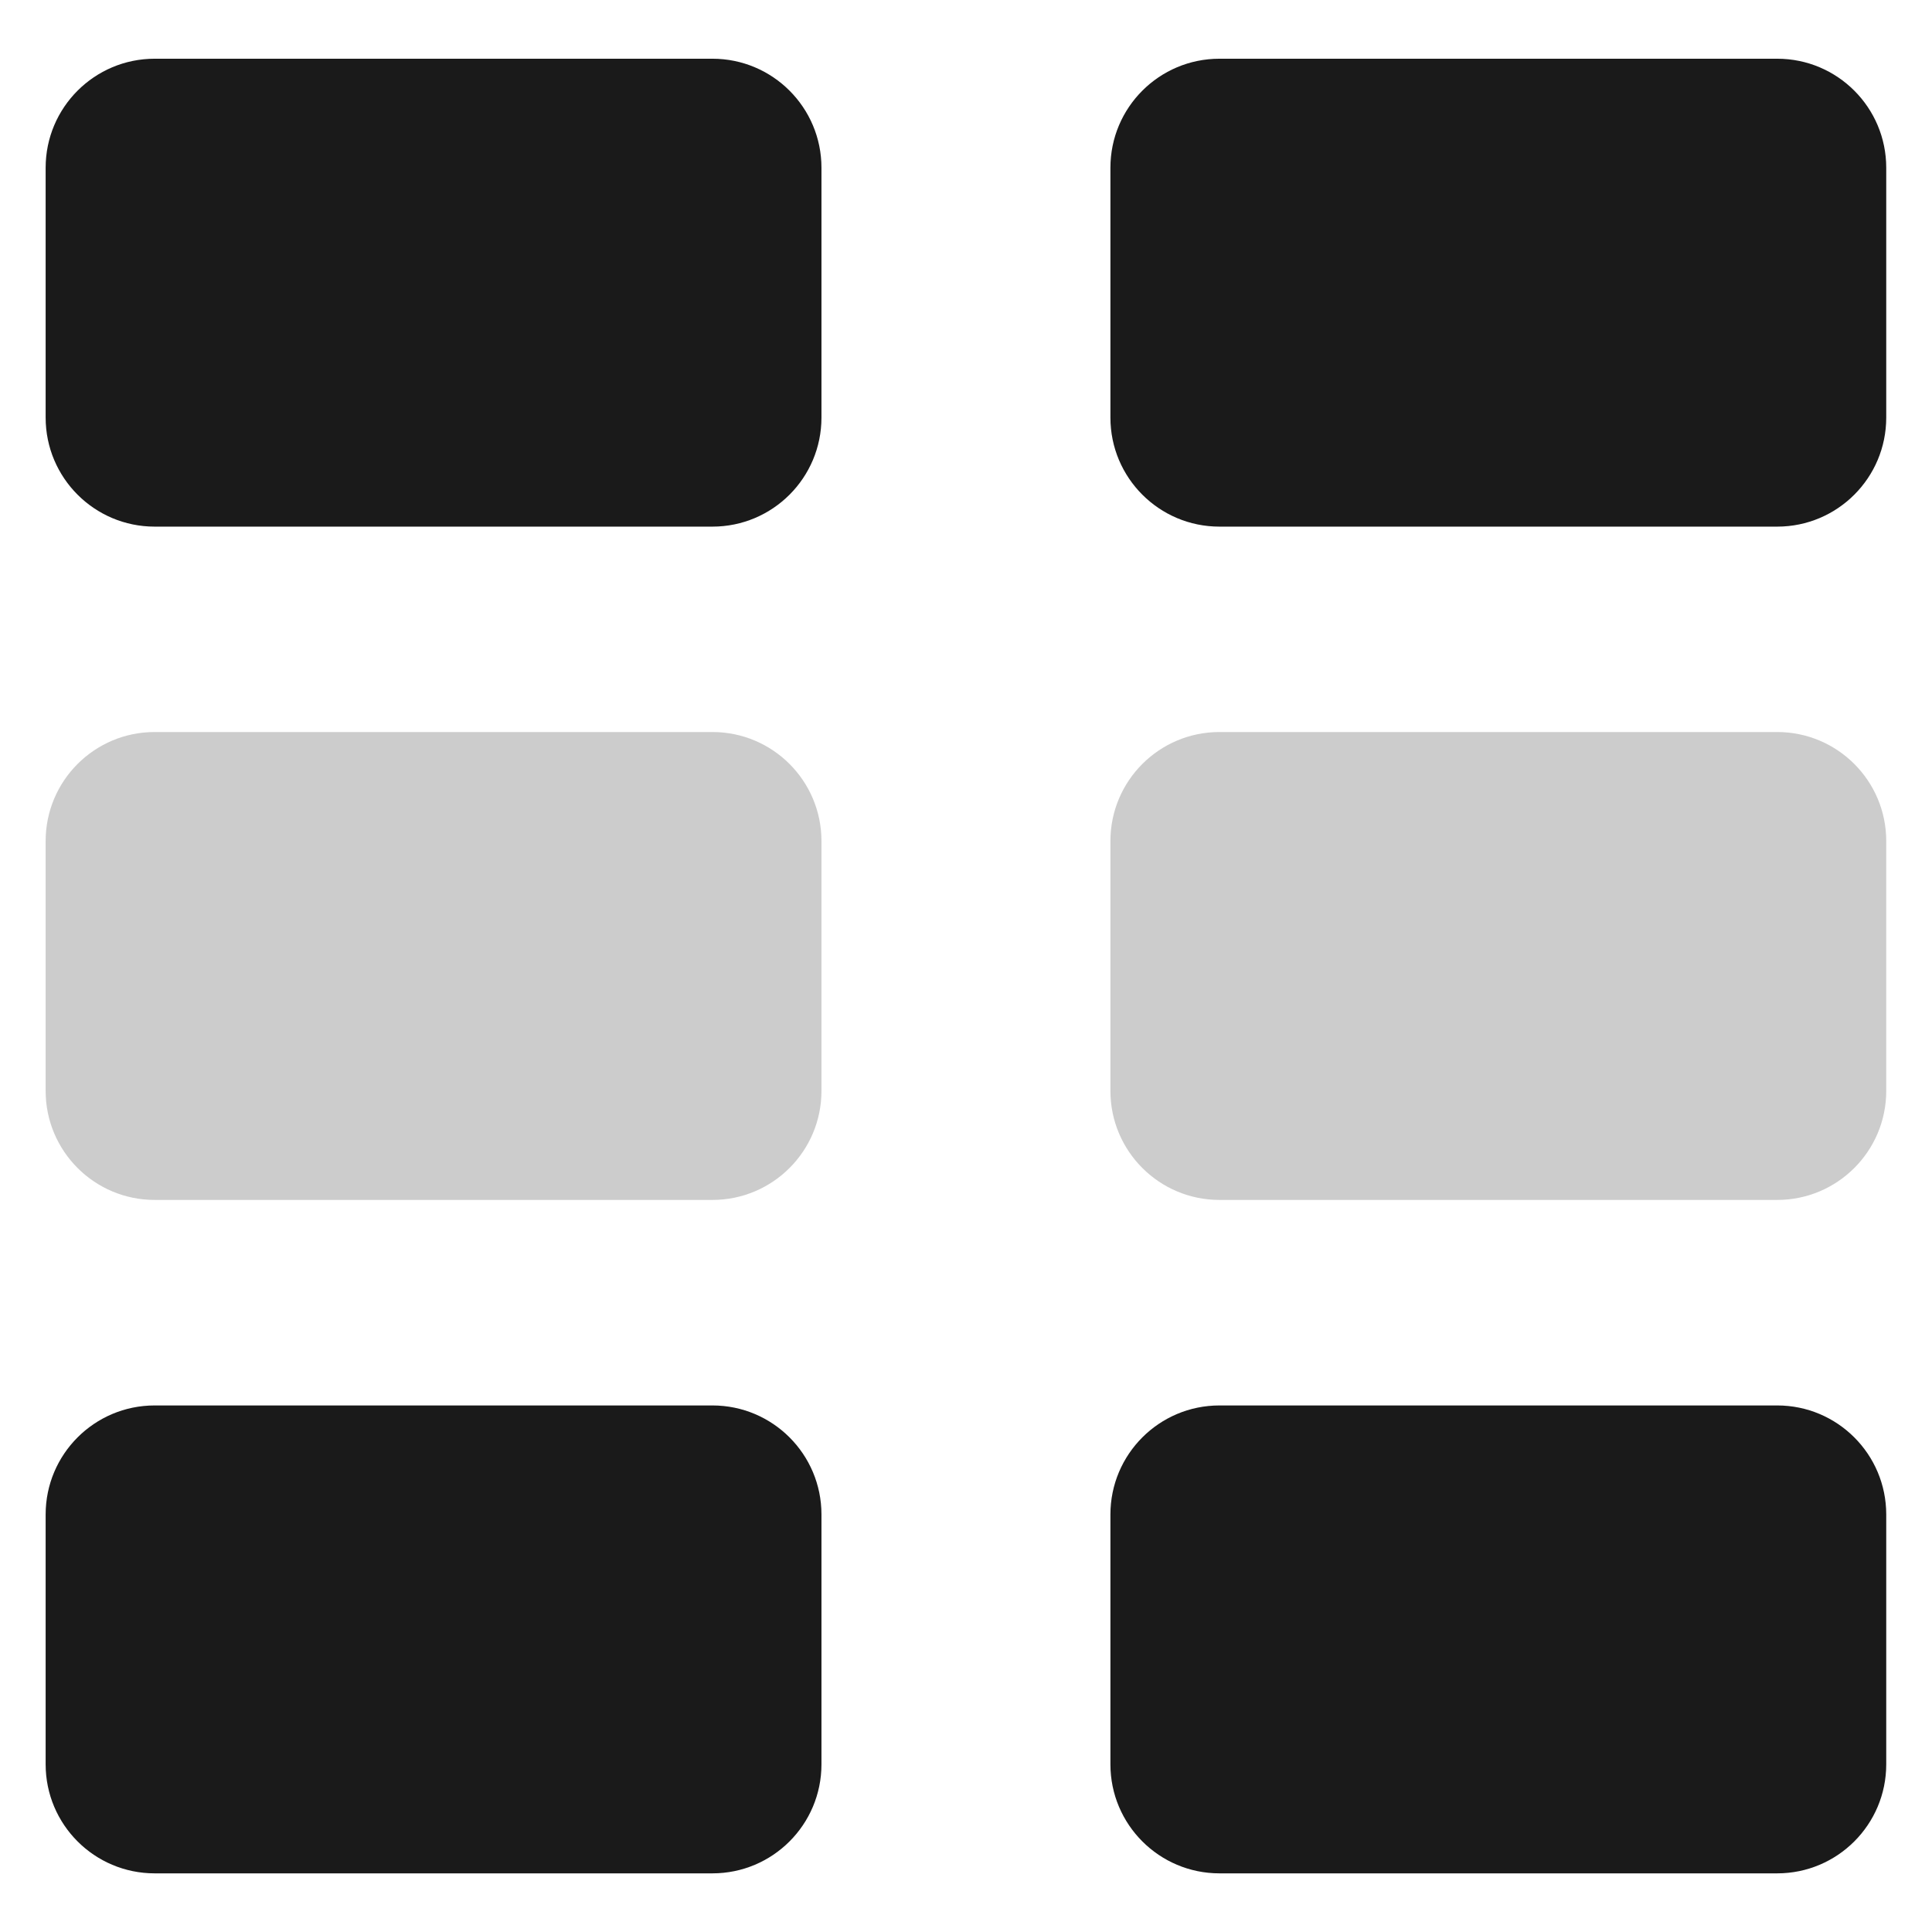
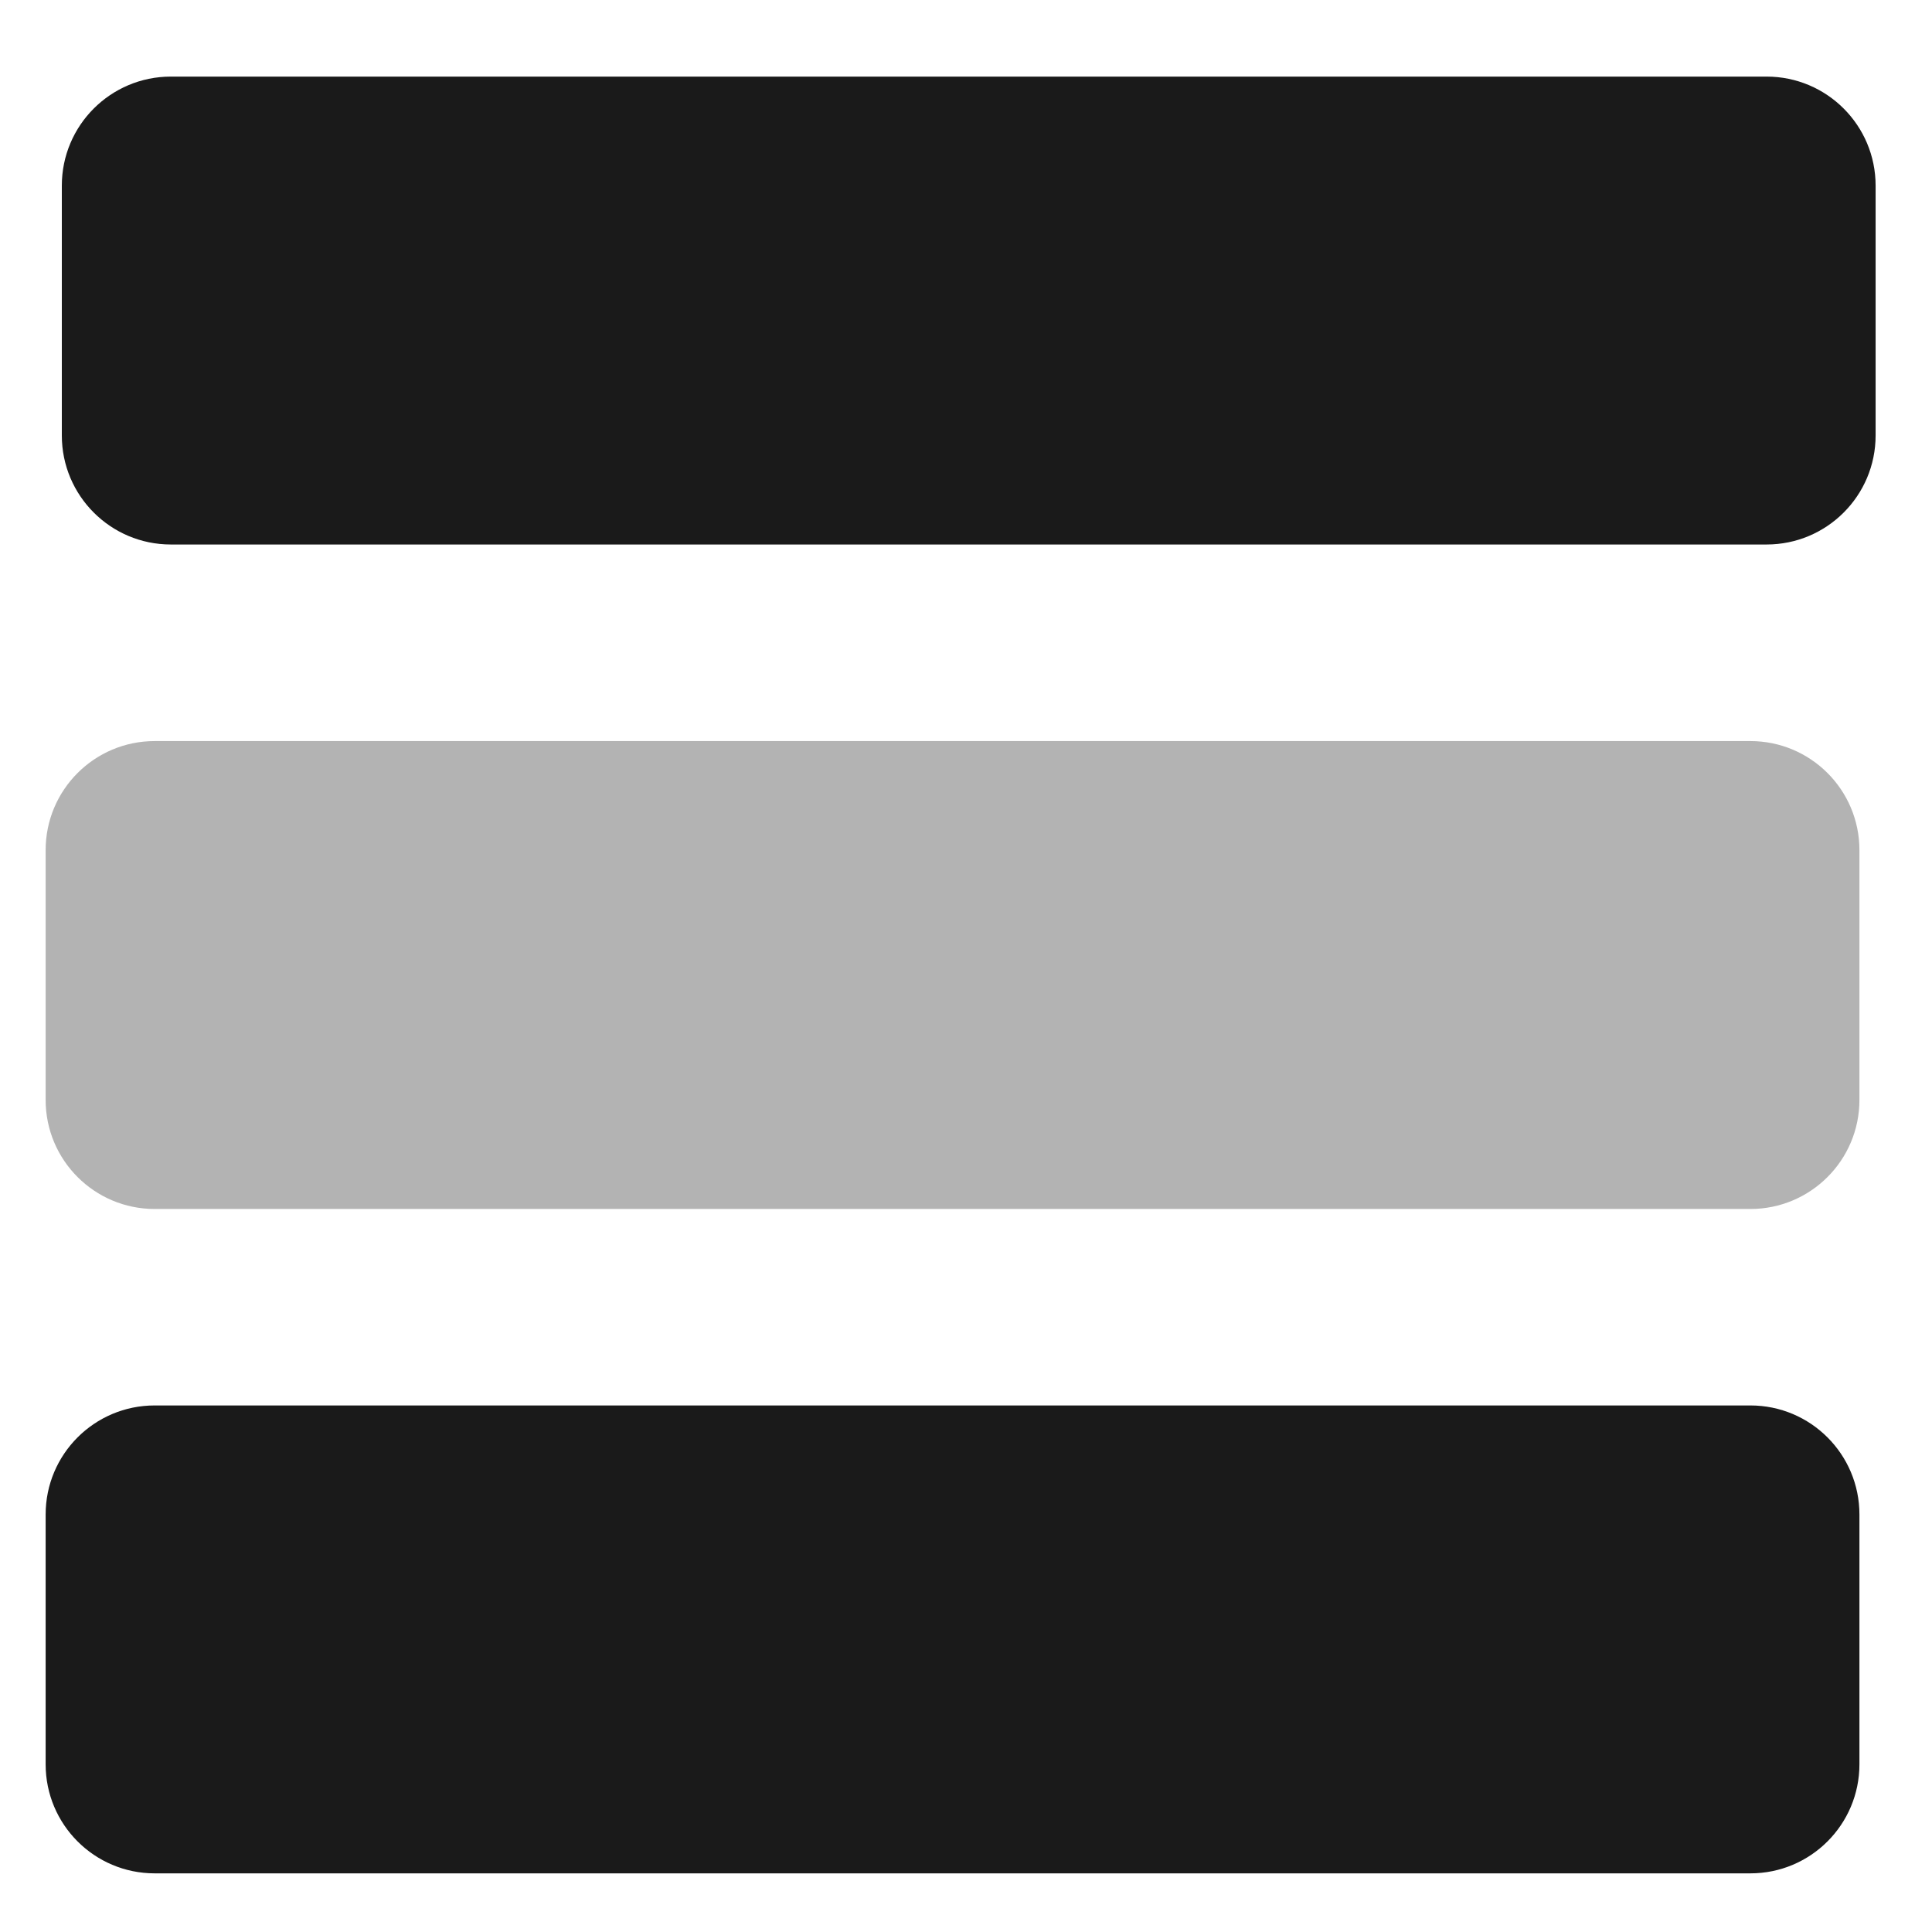
<svg xmlns="http://www.w3.org/2000/svg" width="16" height="16" viewBox="0 0 16 16" version="1.1" id="svg16">
  <defs id="defs10" />
  <g id="layer1" transform="translate(0,-292.7667)">
-     <rect style="fill:#1a1a1a;fill-opacity:1;stroke:none;stroke-width:1.691;stroke-miterlimit:4;stroke-dasharray:none;stroke-opacity:1" id="rect822" width="6.425" height="3.875" x="0.378" y="304.406" ry="0.903" />
-     <rect ry="0.903" y="298.829" x="0.378" height="3.875" width="6.425" id="rect824" style="fill:#cccccc;fill-opacity:1;stroke:none;stroke-width:1.691;stroke-miterlimit:4;stroke-dasharray:none;stroke-opacity:1" />
-     <rect style="fill:#1a1a1a;fill-opacity:1;stroke:none;stroke-width:1.691;stroke-miterlimit:4;stroke-dasharray:none;stroke-opacity:1" id="rect826" width="6.425" height="3.875" x="0.378" y="293.253" ry="0.903" />
-     <rect ry="0.903" y="304.406" x="9.196" height="3.875" width="6.425" id="rect820" style="fill:#1a1a1a;fill-opacity:1;stroke:none;stroke-width:1.691;stroke-miterlimit:4;stroke-dasharray:none;stroke-opacity:1" />
-     <rect style="fill:#cccccc;fill-opacity:1;stroke:none;stroke-width:1.691;stroke-miterlimit:4;stroke-dasharray:none;stroke-opacity:1" id="rect823" width="6.425" height="3.875" x="9.196" y="298.829" ry="0.903" />
-     <rect ry="0.903" y="293.253" x="9.196" height="3.875" width="6.425" id="rect825" style="fill:#1a1a1a;fill-opacity:1;stroke:none;stroke-width:1.691;stroke-miterlimit:4;stroke-dasharray:none;stroke-opacity:1" />
+     <rect style="fill:#1a1a1a;fill-opacity:1;stroke:none;stroke-width:2.586;stroke-miterlimit:4;stroke-dasharray:none;stroke-opacity:1" id="rect822" width="15.021" height="3.875" x="0.378" y="304.406" ry="0.903" />
+     <rect ry="0.903" y="298.904" x="0.378" height="3.875" width="15.021" id="rect818" style="fill:#b3b3b3;fill-opacity:1;stroke:none;stroke-width:2.586;stroke-miterlimit:4;stroke-dasharray:none;stroke-opacity:1" />
+     <rect style="fill:#1a1a1a;fill-opacity:1;stroke:none;stroke-width:2.586;stroke-miterlimit:4;stroke-dasharray:none;stroke-opacity:1" id="rect820" width="15.021" height="3.875" x="0.512" y="293.401" ry="0.903" />
  </g>
</svg>
